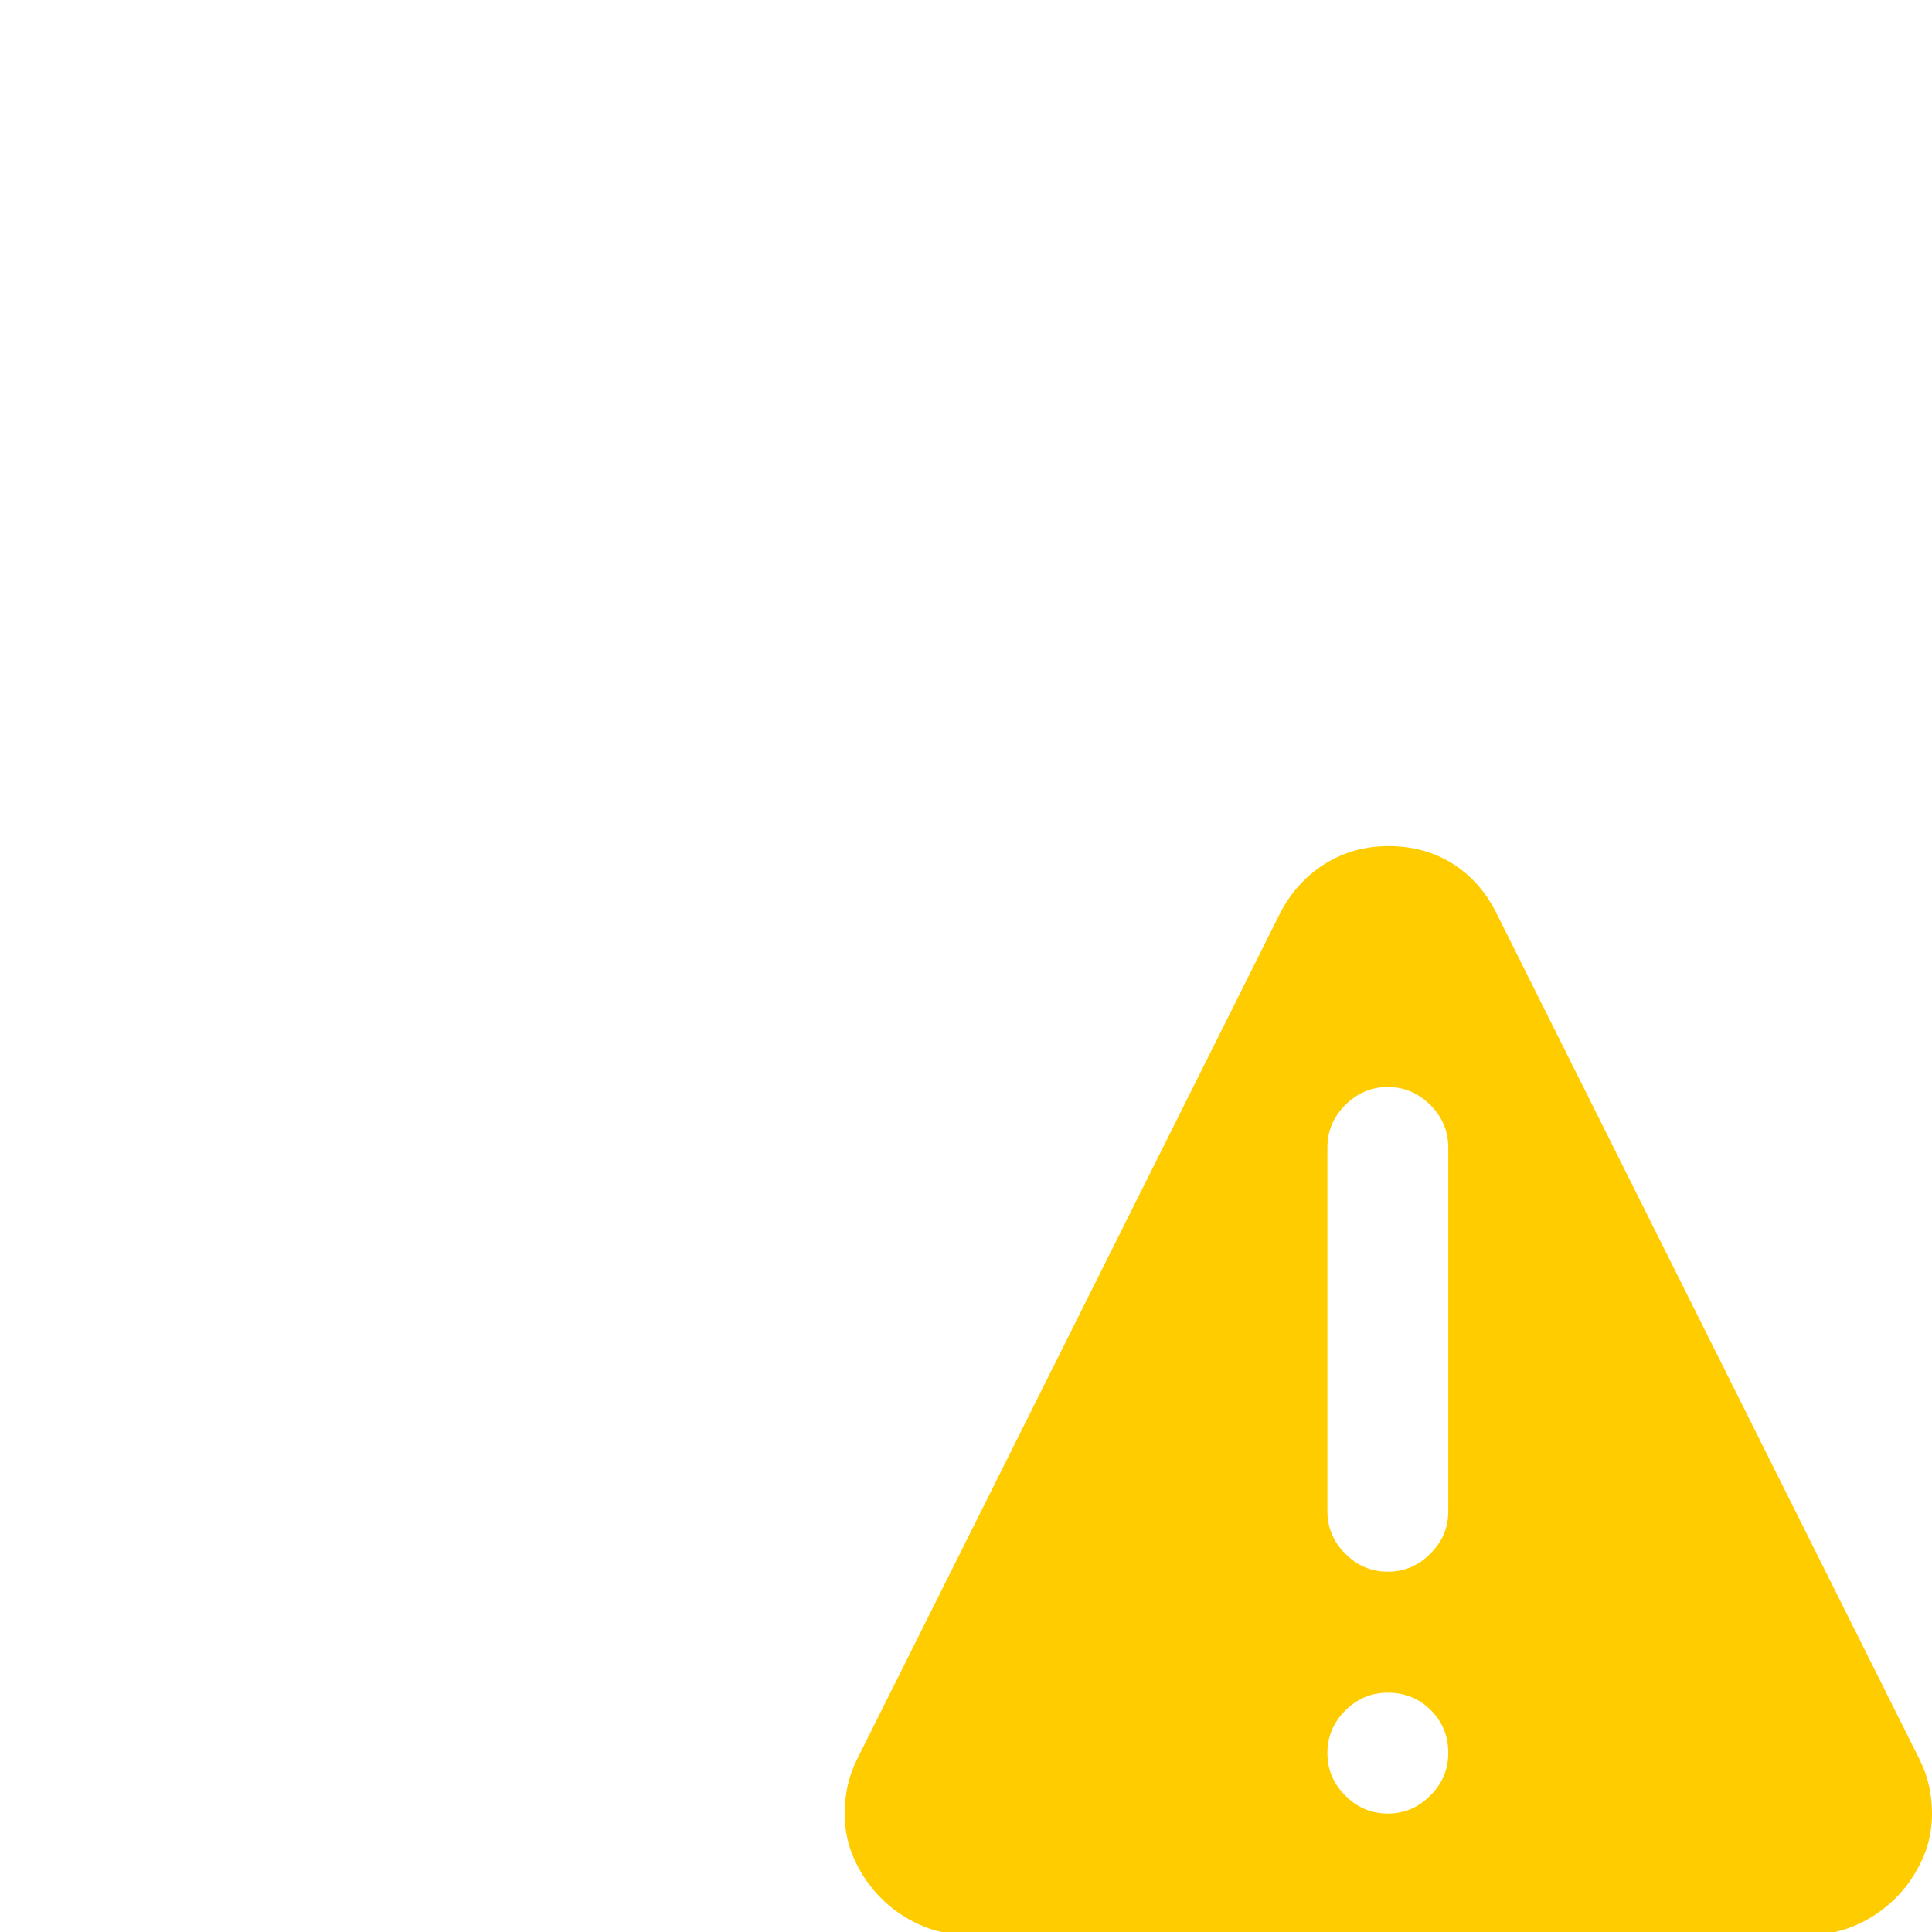
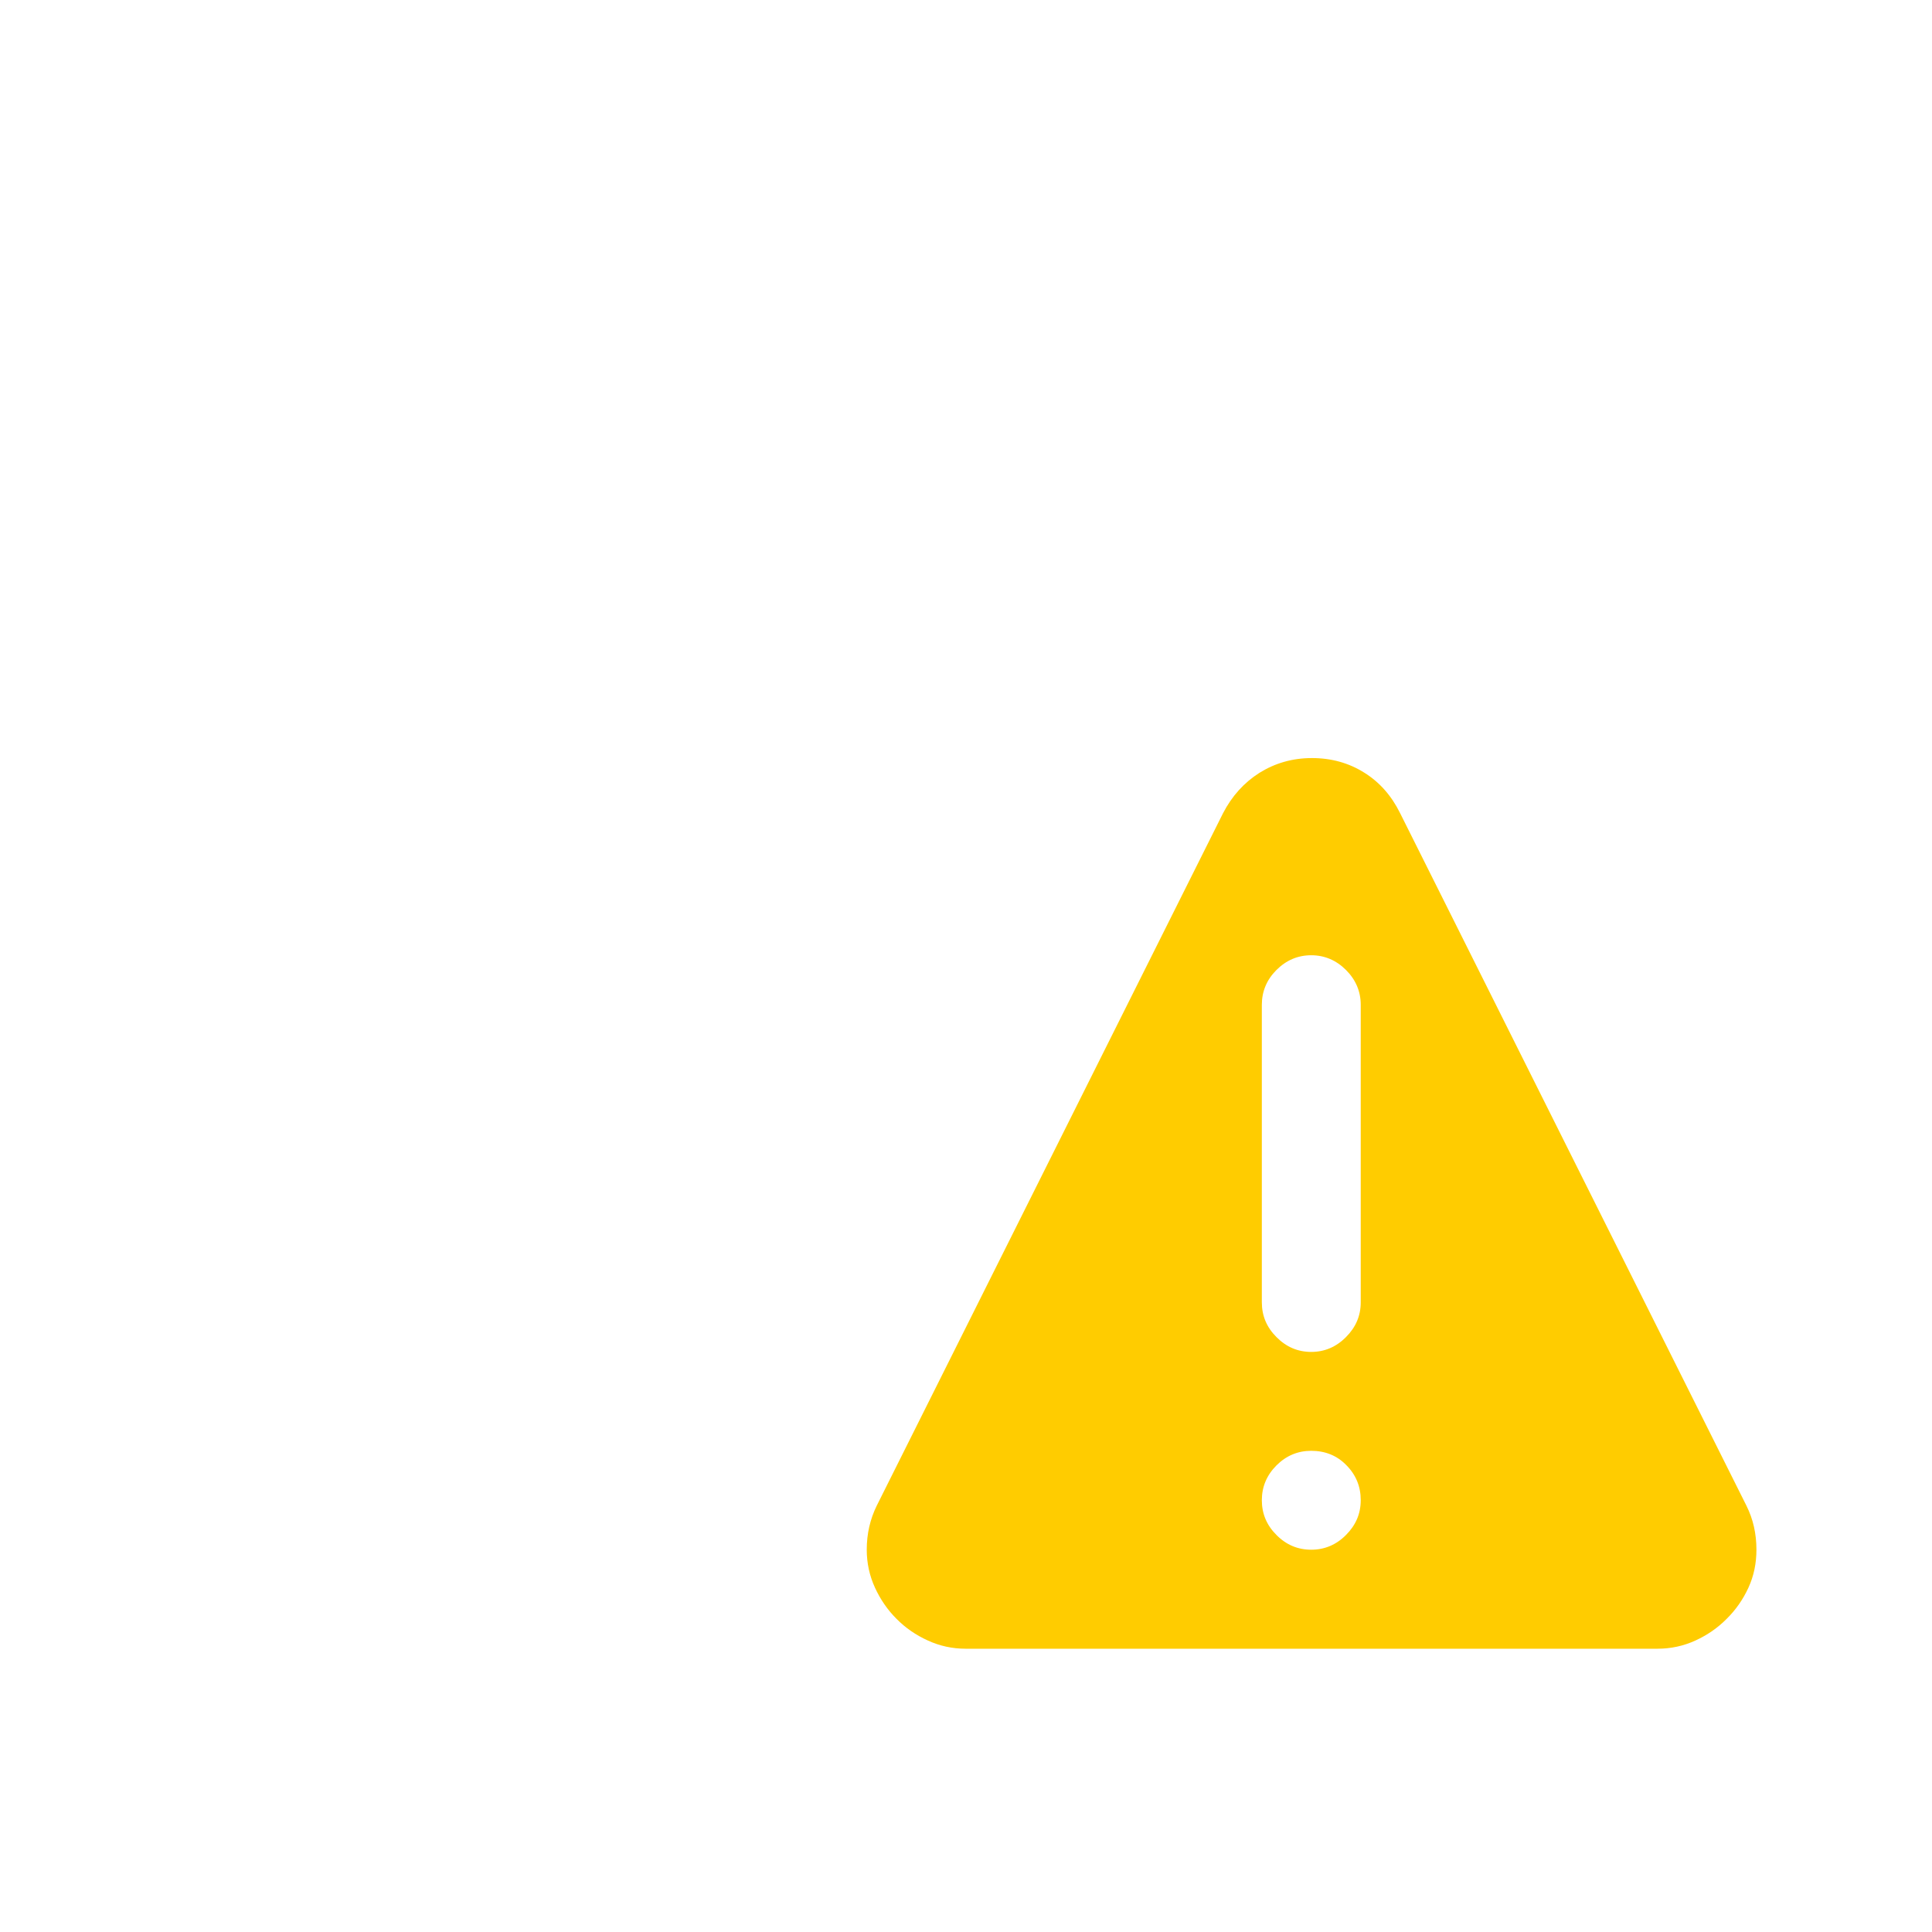
- <svg xmlns="http://www.w3.org/2000/svg" viewBox="0 0 16 16">
-   <path d="M 0 6.507 C 0 6.407 0.029 6.314 0.086 6.225 C 0.498 5.568 0.998 4.978 1.584 4.457 C 2.171 3.935 2.811 3.492 3.505 3.127 C 4.199 2.762 4.928 2.482 5.692 2.289 C 6.456 2.096 7.224 2 7.996 2 C 8.768 2 9.536 2.096 10.3 2.289 C 11.064 2.482 11.792 2.762 12.483 3.127 C 13.174 3.492 13.813 3.935 14.4 4.457 C 14.987 4.978 15.489 5.568 15.906 6.225 C 15.963 6.314 15.992 6.407 15.992 6.507 C 15.992 6.642 15.943 6.76 15.844 6.859 C 15.744 6.958 15.627 7.007 15.491 7.007 C 15.387 7.007 15.308 6.989 15.253 6.953 C 15.198 6.916 15.139 6.861 15.077 6.788 C 14.905 6.58 14.743 6.37 14.592 6.158 C 14.44 5.947 14.268 5.745 14.075 5.552 C 13.674 5.145 13.238 4.783 12.769 4.465 C 12.299 4.146 11.806 3.879 11.29 3.663 C 10.774 3.446 10.239 3.282 9.686 3.17 C 9.133 3.058 8.57 3.001 7.996 3.001 C 7.422 3.001 6.859 3.058 6.306 3.17 C 5.753 3.282 5.219 3.446 4.702 3.663 C 4.186 3.879 3.694 4.146 3.227 4.465 C 2.761 4.783 2.324 5.145 1.917 5.552 C 1.792 5.677 1.67 5.806 1.553 5.939 C 1.436 6.072 1.325 6.212 1.221 6.358 C 1.168 6.431 1.119 6.504 1.072 6.577 C 1.025 6.65 0.973 6.72 0.915 6.788 C 0.858 6.856 0.797 6.91 0.732 6.949 C 0.666 6.988 0.589 7.007 0.501 7.007 C 0.365 7.007 0.248 6.958 0.149 6.859 C 0.05 6.76 0 6.642 0 6.507 Z M 2.292 8.51 C 2.292 8.426 2.313 8.343 2.355 8.259 C 2.621 7.758 2.96 7.307 3.372 6.906 C 3.784 6.504 4.239 6.162 4.737 5.881 C 5.236 5.599 5.764 5.383 6.322 5.231 C 6.88 5.08 7.438 5.004 7.996 5.004 C 8.612 5.004 9.214 5.089 9.803 5.259 C 10.393 5.428 10.948 5.677 11.47 6.006 C 11.24 6.011 11.017 6.053 10.801 6.131 C 10.584 6.209 10.388 6.321 10.21 6.467 C 9.506 6.16 8.768 6.006 7.996 6.006 C 7.605 6.006 7.219 6.048 6.838 6.131 C 6.457 6.215 6.09 6.336 5.735 6.495 C 5.38 6.654 5.045 6.848 4.73 7.078 C 4.414 7.307 4.128 7.568 3.873 7.86 C 3.748 8.001 3.637 8.15 3.54 8.306 C 3.444 8.463 3.338 8.614 3.223 8.76 C 3.161 8.838 3.101 8.899 3.044 8.944 C 2.986 8.988 2.903 9.01 2.793 9.01 C 2.658 9.01 2.54 8.961 2.441 8.862 C 2.342 8.762 2.292 8.645 2.292 8.51 Z M 4.327 10.505 C 4.327 10.432 4.342 10.364 4.374 10.301 C 4.53 9.957 4.736 9.643 4.992 9.358 C 5.247 9.074 5.535 8.833 5.856 8.635 C 6.177 8.437 6.52 8.283 6.885 8.173 C 7.25 8.064 7.621 8.009 7.996 8.009 C 8.403 8.009 8.794 8.066 9.17 8.181 L 8.716 9.096 C 8.471 9.039 8.231 9.01 7.996 9.01 C 7.521 9.01 7.086 9.108 6.689 9.304 C 6.293 9.499 5.946 9.785 5.649 10.16 C 5.576 10.249 5.511 10.34 5.453 10.434 C 5.396 10.528 5.339 10.625 5.281 10.724 C 5.229 10.812 5.166 10.883 5.093 10.935 C 5.02 10.987 4.932 11.013 4.827 11.013 C 4.692 11.013 4.574 10.962 4.475 10.861 C 4.376 10.759 4.327 10.64 4.327 10.505 Z M 6.932 12.672 C 6.807 12.479 6.744 12.26 6.744 12.015 C 6.744 11.858 6.774 11.707 6.834 11.561 C 6.894 11.415 6.975 11.286 7.077 11.174 C 7.178 11.061 7.298 10.969 7.437 10.896 C 7.575 10.823 7.722 10.781 7.879 10.771 L 6.932 12.672 Z" style="fill: rgb(255, 255, 255); fill-opacity: 0.5;" />
-   <path d="M 7.996 16.021 C 7.86 16.021 7.733 15.993 7.613 15.938 C 7.493 15.884 7.387 15.811 7.296 15.719 C 7.205 15.628 7.132 15.522 7.077 15.402 C 7.022 15.283 6.995 15.155 6.995 15.019 C 6.995 14.857 7.029 14.709 7.096 14.573 L 10.601 7.563 C 10.69 7.391 10.813 7.255 10.969 7.156 C 11.126 7.057 11.303 7.007 11.501 7.007 C 11.699 7.007 11.875 7.056 12.029 7.152 C 12.183 7.249 12.305 7.385 12.393 7.563 L 15.898 14.573 C 15.966 14.709 16 14.857 16 15.019 C 16 15.155 15.973 15.283 15.918 15.402 C 15.863 15.522 15.79 15.628 15.699 15.719 C 15.607 15.811 15.502 15.884 15.382 15.938 C 15.262 15.993 15.134 16.021 14.999 16.021 L 7.996 16.021 Z M 11.994 12.515 L 11.994 9.503 C 11.994 9.368 11.945 9.25 11.845 9.151 C 11.746 9.052 11.629 9.002 11.493 9.002 C 11.358 9.002 11.24 9.052 11.141 9.151 C 11.042 9.25 10.993 9.368 10.993 9.503 L 10.993 12.515 C 10.993 12.651 11.042 12.768 11.141 12.867 C 11.24 12.967 11.358 13.016 11.493 13.016 C 11.629 13.016 11.746 12.967 11.845 12.867 C 11.945 12.768 11.994 12.651 11.994 12.515 Z M 11.994 14.518 C 11.994 14.378 11.946 14.259 11.849 14.162 C 11.753 14.066 11.634 14.018 11.493 14.018 C 11.358 14.018 11.24 14.067 11.141 14.166 C 11.042 14.265 10.993 14.383 10.993 14.518 C 10.993 14.654 11.042 14.771 11.141 14.87 C 11.24 14.97 11.358 15.019 11.493 15.019 C 11.629 15.019 11.746 14.97 11.845 14.87 C 11.945 14.771 11.994 14.654 11.994 14.518 Z" style="fill: rgb(255, 204, 0);" />
+ <svg xmlns="http://www.w3.org/2000/svg" viewBox="0 0 16 16" width="22px" height="22px">
+   <path d="M 1.455 5.87 C 1.455 5.788 1.479 5.711 1.526 5.639 C 1.862 5.101 2.272 4.619 2.751 4.192 C 3.231 3.765 3.755 3.403 4.323 3.105 C 4.891 2.805 5.487 2.577 6.113 2.418 C 6.737 2.261 7.366 2.182 7.997 2.182 C 8.629 2.182 9.257 2.261 9.883 2.418 C 10.508 2.577 11.103 2.805 11.669 3.105 C 12.234 3.403 12.757 3.765 13.237 4.192 C 13.718 4.619 14.129 5.101 14.469 5.639 C 14.516 5.711 14.54 5.788 14.54 5.87 C 14.54 5.98 14.5 6.077 14.419 6.158 C 14.337 6.239 14.241 6.278 14.13 6.278 C 14.045 6.278 13.98 6.264 13.935 6.234 C 13.89 6.204 13.842 6.159 13.791 6.099 C 13.65 5.929 13.518 5.757 13.394 5.584 C 13.27 5.412 13.129 5.247 12.971 5.088 C 12.643 4.755 12.287 4.459 11.903 4.199 C 11.518 3.938 11.115 3.72 10.693 3.542 C 10.271 3.366 9.833 3.231 9.38 3.139 C 8.927 3.047 8.467 3.001 7.997 3.001 C 7.528 3.001 7.067 3.047 6.614 3.139 C 6.162 3.231 5.726 3.366 5.303 3.542 C 4.88 3.72 4.478 3.938 4.095 4.199 C 3.714 4.459 3.356 4.755 3.023 5.088 C 2.921 5.19 2.822 5.296 2.725 5.405 C 2.63 5.513 2.54 5.628 2.454 5.747 C 2.41 5.808 2.371 5.868 2.333 5.927 C 2.293 5.987 2.252 6.044 2.203 6.099 C 2.157 6.156 2.108 6.2 2.054 6.231 C 2 6.264 1.937 6.278 1.865 6.278 C 1.753 6.278 1.658 6.239 1.577 6.158 C 1.496 6.077 1.455 5.98 1.455 5.87 Z M 3.33 7.509 C 3.33 7.439 3.347 7.372 3.382 7.303 C 3.599 6.894 3.877 6.525 4.214 6.196 C 4.551 5.868 4.923 5.587 5.331 5.358 C 5.739 5.126 6.171 4.95 6.628 4.826 C 7.085 4.702 7.54 4.64 7.997 4.64 C 8.501 4.64 8.994 4.71 9.475 4.848 C 9.959 4.987 10.413 5.19 10.84 5.459 C 10.652 5.464 10.469 5.499 10.292 5.562 C 10.114 5.626 9.955 5.718 9.808 5.837 C 9.232 5.585 8.629 5.459 7.997 5.459 C 7.678 5.459 7.361 5.494 7.05 5.562 C 6.738 5.63 6.438 5.729 6.148 5.86 C 5.857 5.99 5.583 6.149 5.325 6.337 C 5.066 6.525 4.832 6.737 4.624 6.977 C 4.522 7.092 4.431 7.214 4.352 7.341 C 4.273 7.47 4.187 7.593 4.092 7.713 C 4.041 7.777 3.992 7.826 3.946 7.863 C 3.899 7.899 3.83 7.917 3.74 7.917 C 3.63 7.917 3.533 7.878 3.452 7.797 C 3.371 7.715 3.33 7.619 3.33 7.509 Z M 4.995 9.14 C 4.995 9.081 5.008 9.026 5.034 8.974 C 5.162 8.693 5.33 8.436 5.54 8.202 C 5.748 7.97 5.983 7.772 6.247 7.61 C 6.509 7.448 6.79 7.322 7.088 7.232 C 7.387 7.143 7.691 7.098 7.997 7.098 C 8.33 7.098 8.651 7.146 8.958 7.239 L 8.587 7.988 C 8.386 7.941 8.189 7.917 7.997 7.917 C 7.609 7.917 7.252 7.997 6.928 8.158 C 6.604 8.318 6.32 8.552 6.077 8.859 C 6.017 8.931 5.964 9.005 5.917 9.083 C 5.87 9.159 5.824 9.239 5.776 9.32 C 5.734 9.392 5.682 9.45 5.622 9.492 C 5.563 9.535 5.491 9.557 5.405 9.557 C 5.294 9.557 5.198 9.515 5.117 9.432 C 5.036 9.348 4.995 9.252 4.995 9.14 Z M 7.126 10.913 C 7.025 10.756 6.973 10.577 6.973 10.377 C 6.973 10.247 6.998 10.125 7.046 10.004 C 7.096 9.885 7.162 9.779 7.246 9.688 C 7.328 9.596 7.427 9.521 7.54 9.461 C 7.653 9.401 7.773 9.366 7.901 9.359 L 7.126 10.913 Z" style="fill: rgb(255, 255, 255); fill-opacity: 0.5;" />
+   <path d="M 7.997 13.654 C 7.886 13.654 7.782 13.631 7.684 13.586 C 7.585 13.541 7.499 13.482 7.424 13.406 C 7.35 13.332 7.291 13.246 7.246 13.148 C 7.201 13.05 7.178 12.945 7.178 12.834 C 7.178 12.702 7.206 12.581 7.261 12.469 L 10.129 6.734 C 10.202 6.593 10.302 6.482 10.429 6.401 C 10.559 6.32 10.703 6.278 10.865 6.278 C 11.027 6.278 11.171 6.319 11.297 6.398 C 11.423 6.476 11.523 6.588 11.595 6.734 L 14.463 12.469 C 14.519 12.581 14.546 12.702 14.546 12.834 C 14.546 12.945 14.525 13.05 14.48 13.148 C 14.435 13.246 14.375 13.332 14.3 13.406 C 14.225 13.482 14.139 13.541 14.041 13.586 C 13.943 13.631 13.838 13.654 13.727 13.654 L 7.997 13.654 Z M 11.269 10.785 L 11.269 8.321 C 11.269 8.211 11.228 8.114 11.147 8.033 C 11.066 7.952 10.969 7.911 10.859 7.911 C 10.748 7.911 10.652 7.952 10.571 8.033 C 10.49 8.114 10.45 8.211 10.45 8.321 L 10.45 10.785 C 10.45 10.897 10.49 10.992 10.571 11.073 C 10.652 11.155 10.748 11.196 10.859 11.196 C 10.969 11.196 11.066 11.155 11.147 11.073 C 11.228 10.992 11.269 10.897 11.269 10.785 Z M 11.269 12.424 C 11.269 12.31 11.229 12.213 11.149 12.133 C 11.072 12.054 10.974 12.015 10.859 12.015 C 10.748 12.015 10.652 12.055 10.571 12.136 C 10.49 12.217 10.45 12.314 10.45 12.424 C 10.45 12.536 10.49 12.631 10.571 12.712 C 10.652 12.794 10.748 12.834 10.859 12.834 C 10.969 12.834 11.066 12.794 11.147 12.712 C 11.228 12.631 11.269 12.536 11.269 12.424 Z" style="fill: rgb(255, 204, 0);" />
</svg>
